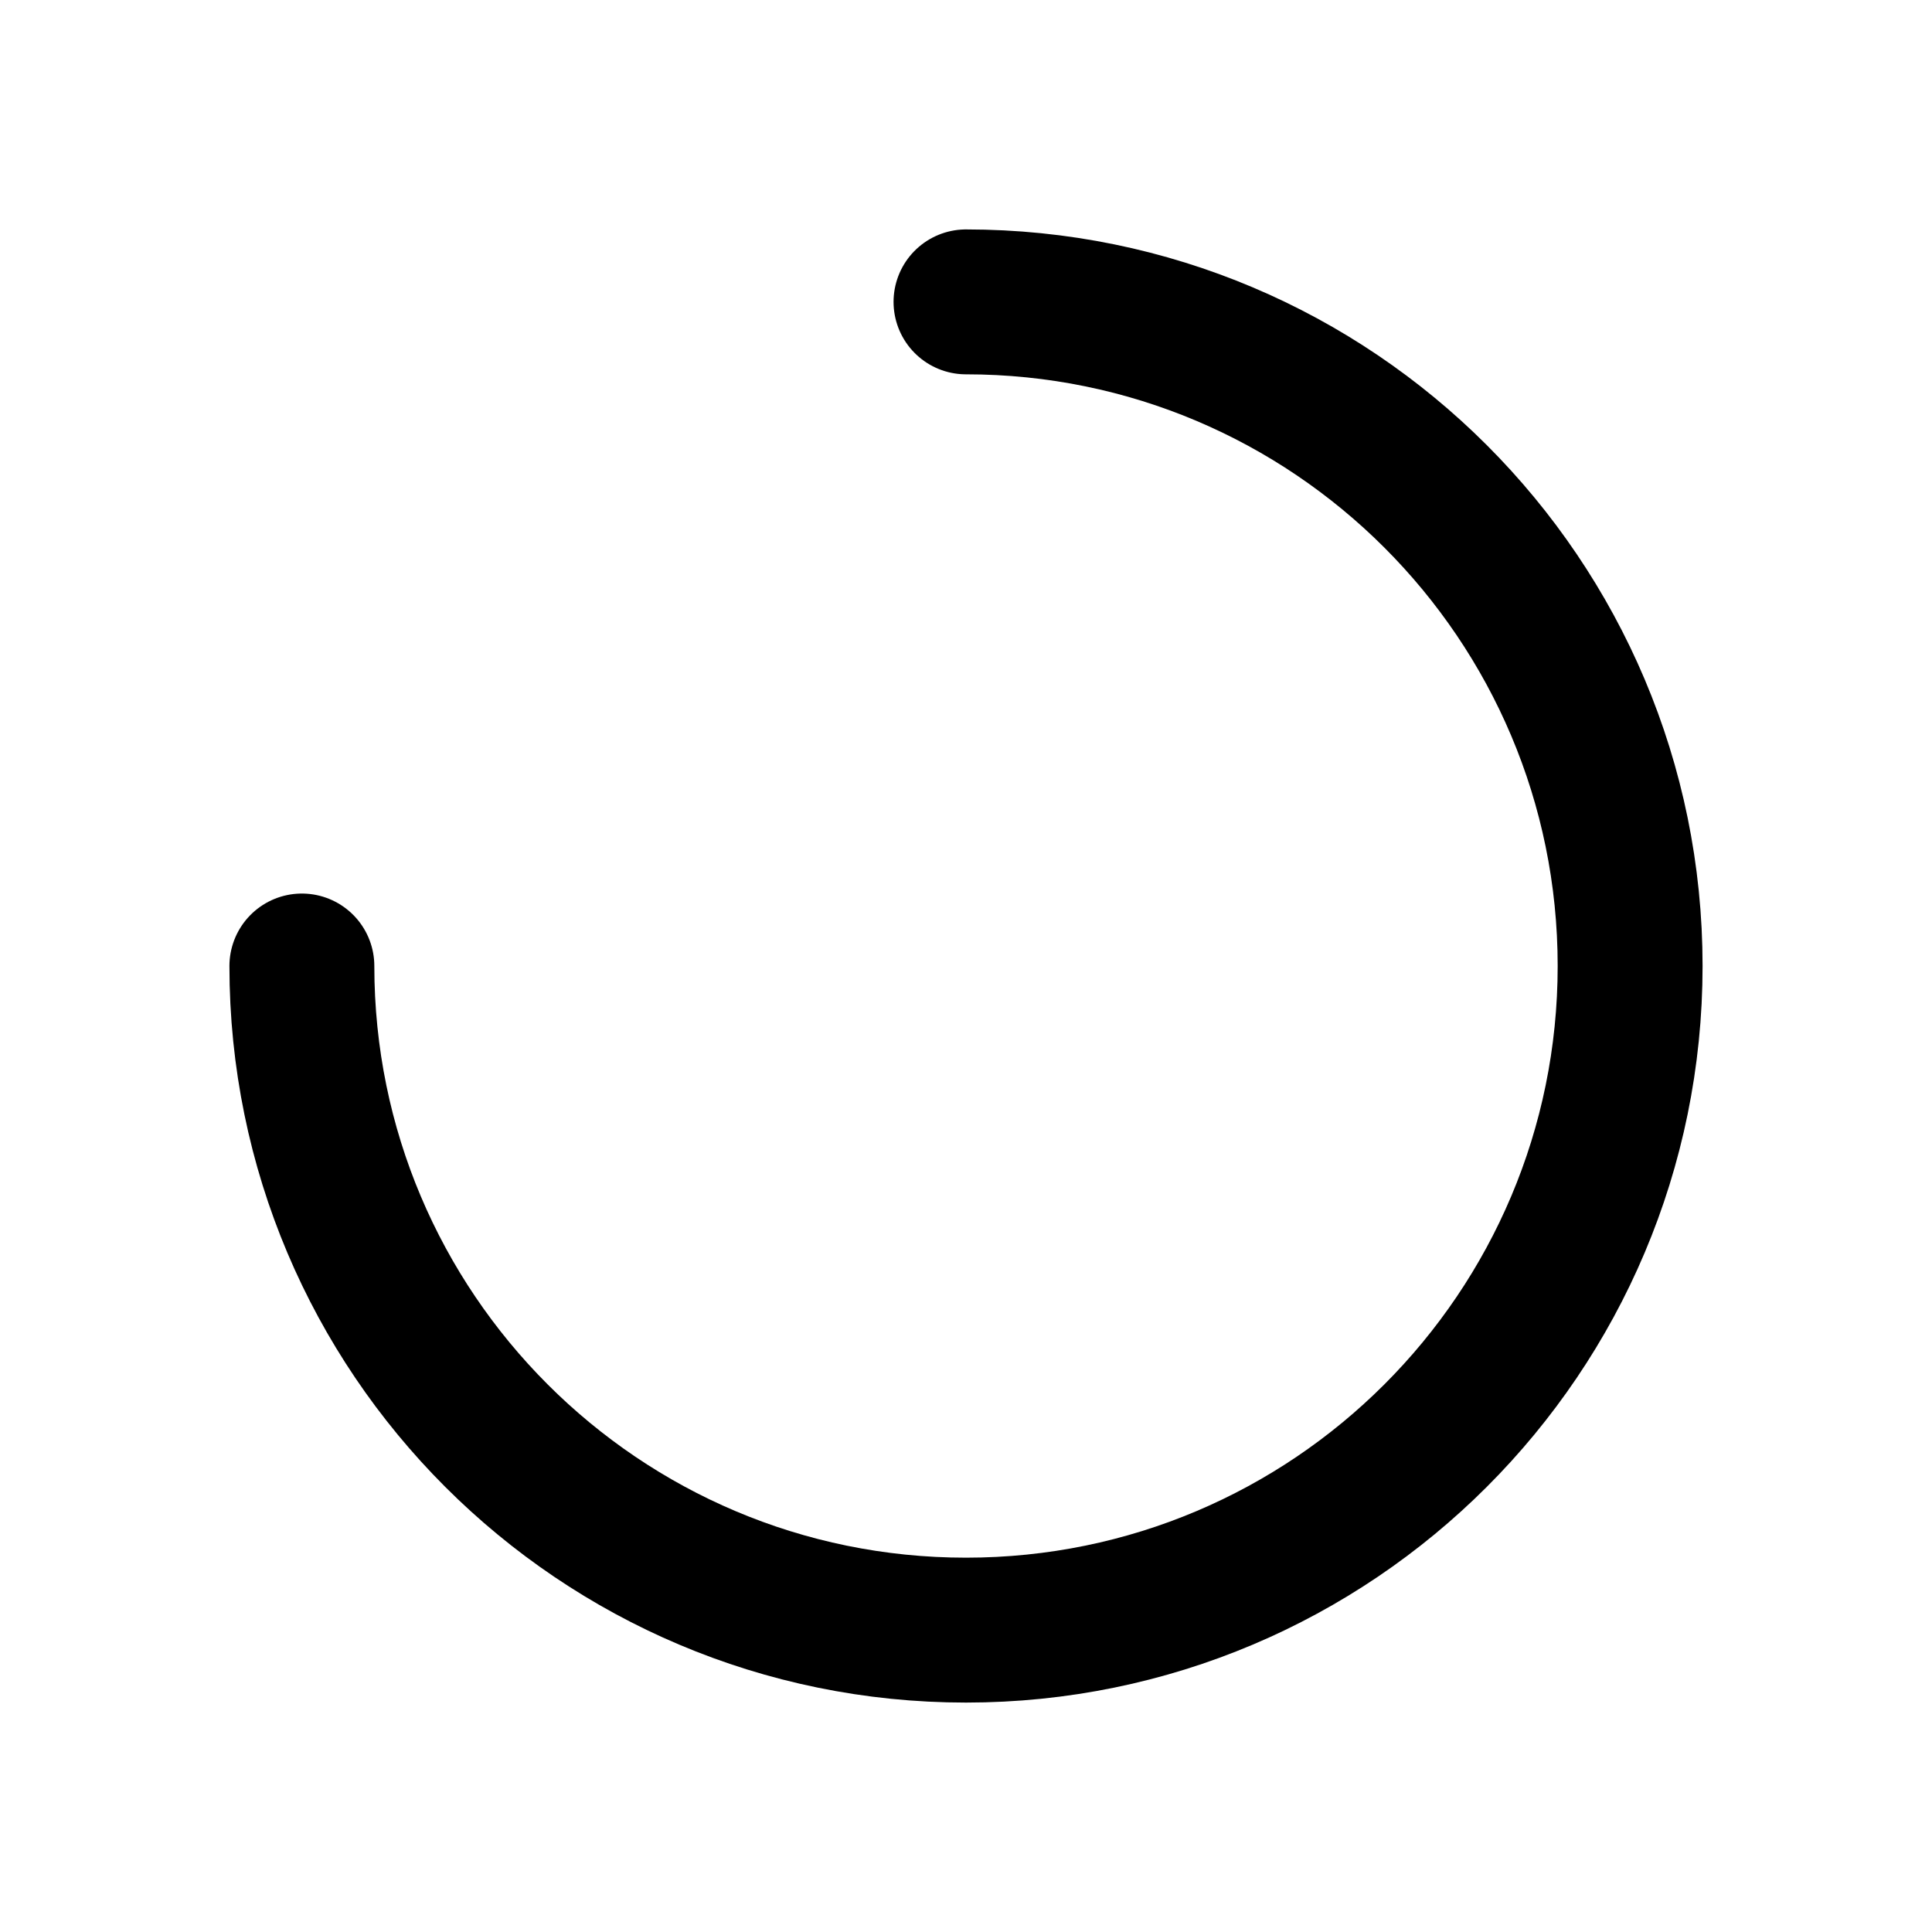
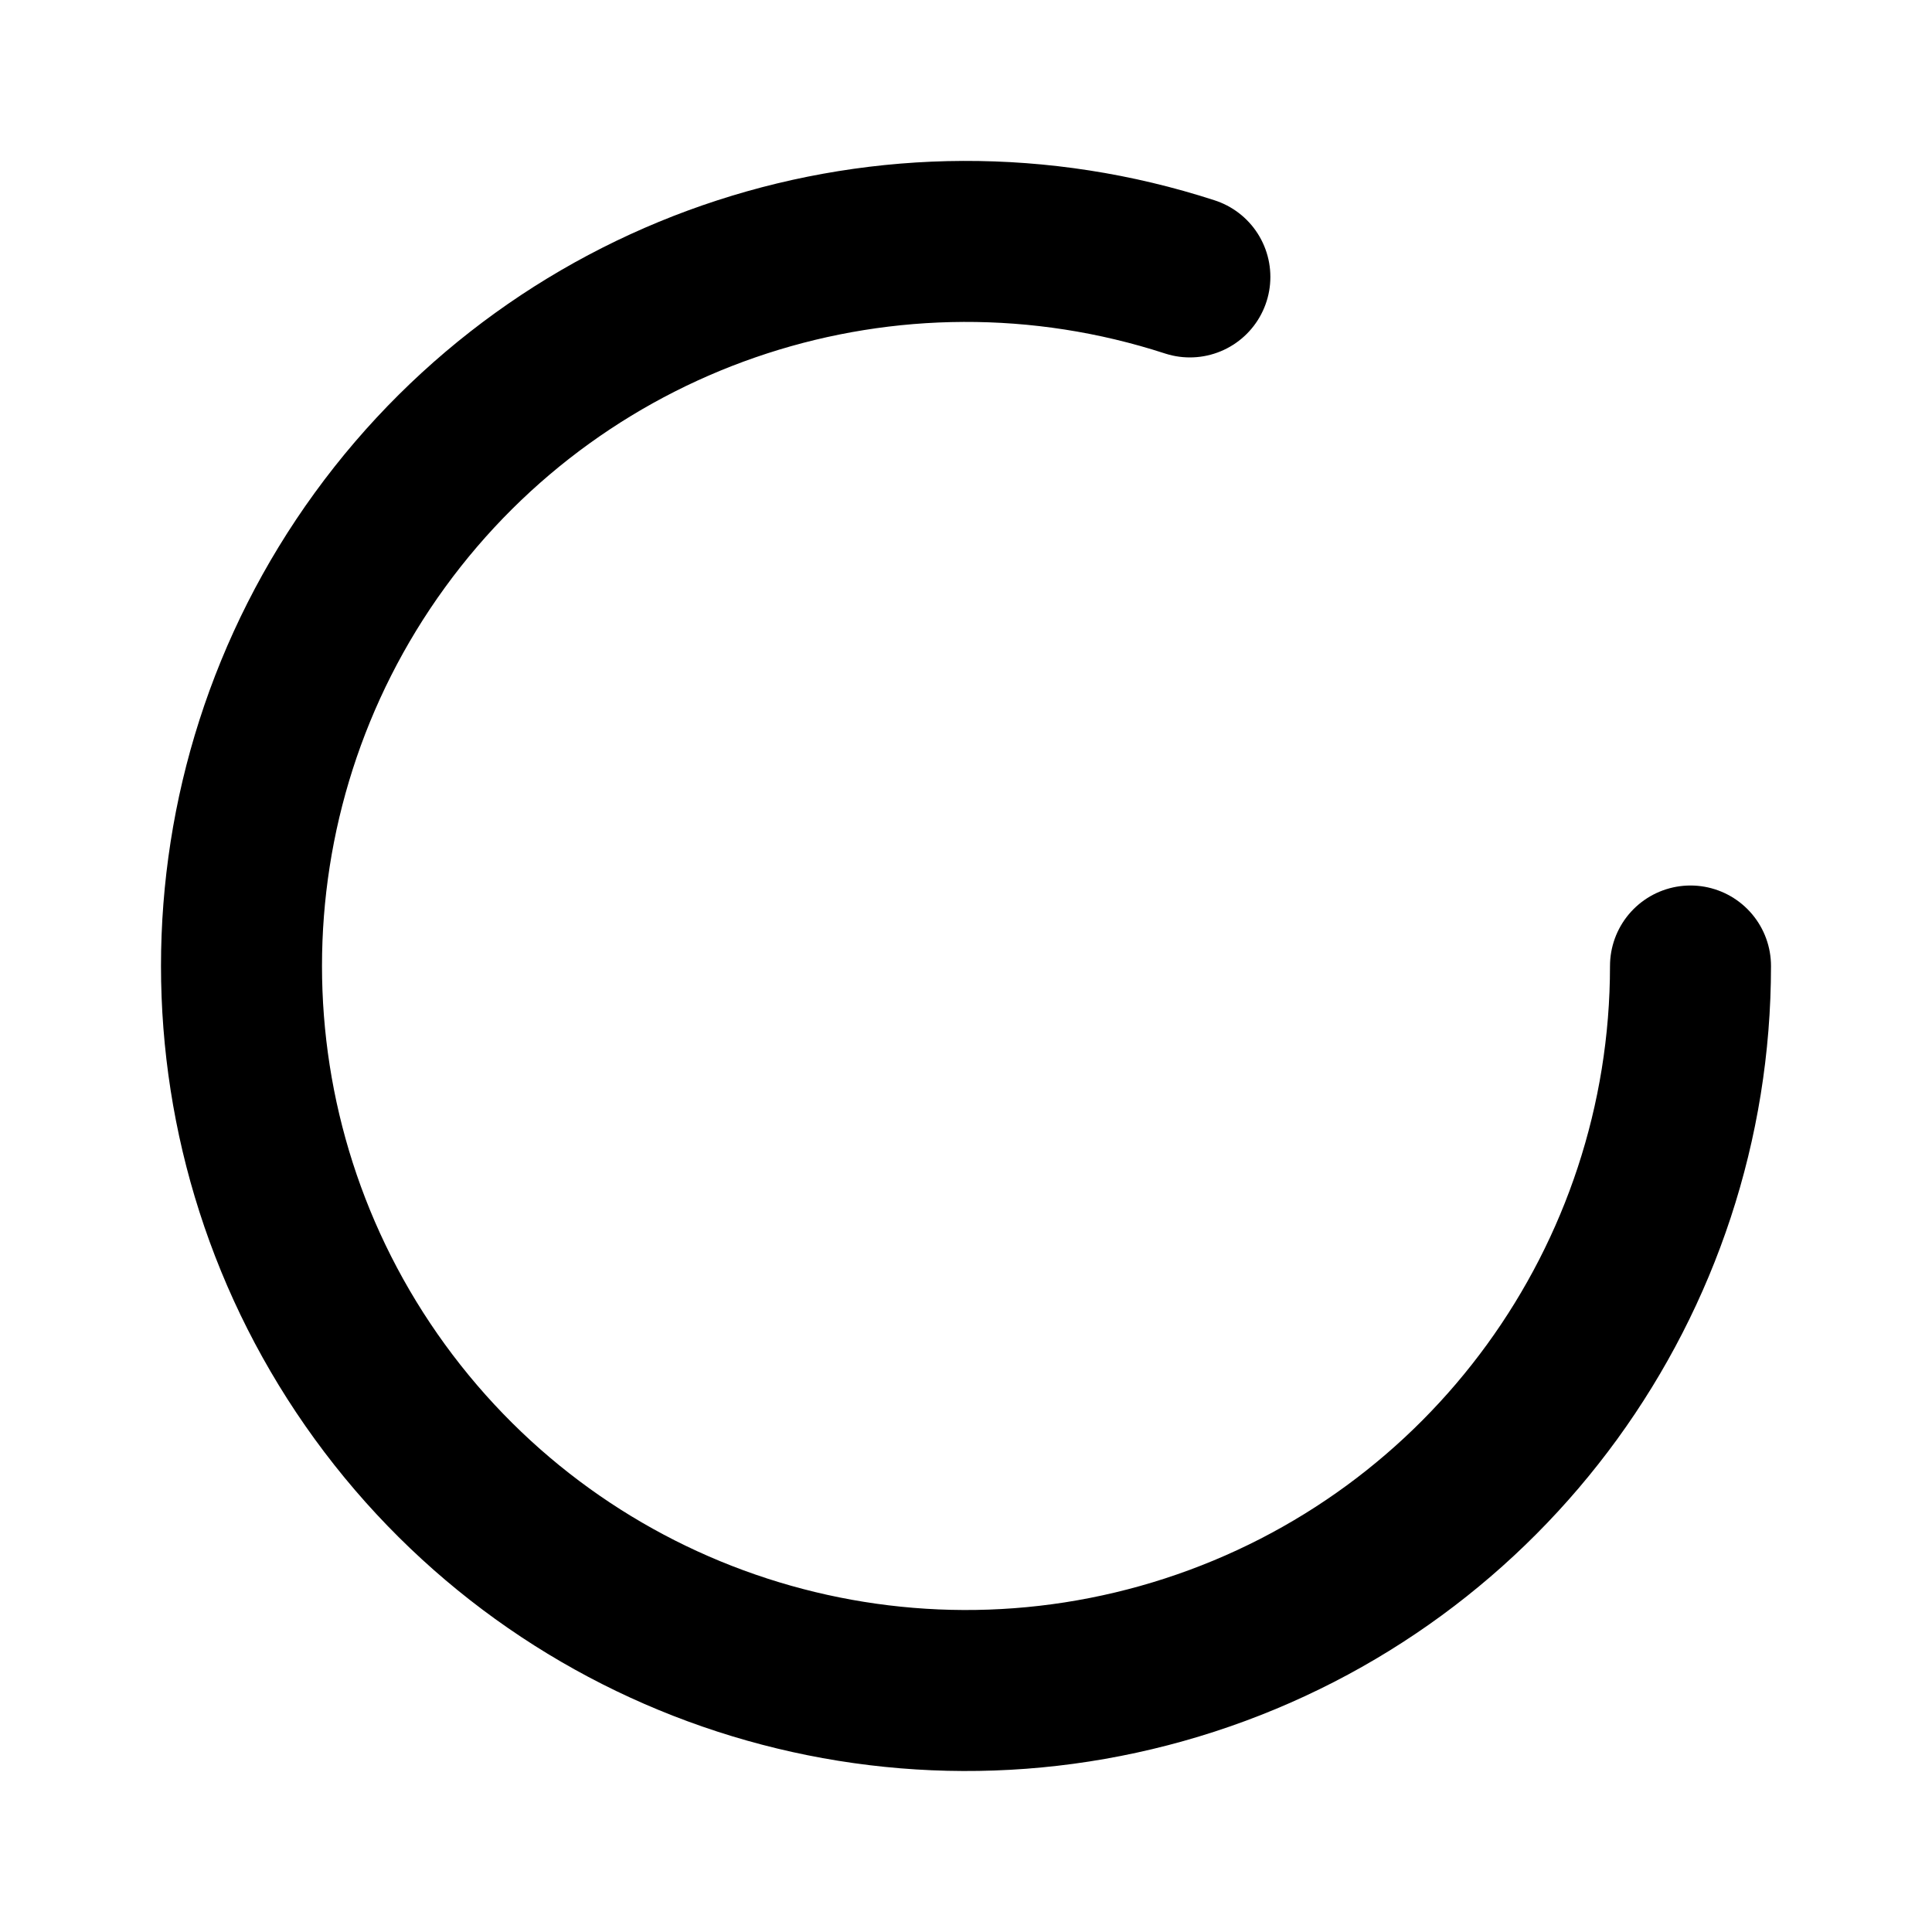
- <svg xmlns="http://www.w3.org/2000/svg" width="16" height="16" viewBox="0 0 16 16" fill="none">
-   <path d="M8 2.5A5.5 5.5 0 1 1 2.5 8" stroke="currentColor" stroke-width="1.2" stroke-linecap="round" />
+ <svg xmlns="http://www.w3.org/2000/svg" width="24" height="24" viewBox="0 0 24 24" fill="none" stroke="currentColor" stroke-width="2" stroke-linecap="round" stroke-linejoin="round">
+   <path d="M21 12a9 9 0 1 1-6.219-8.56" />
</svg>
